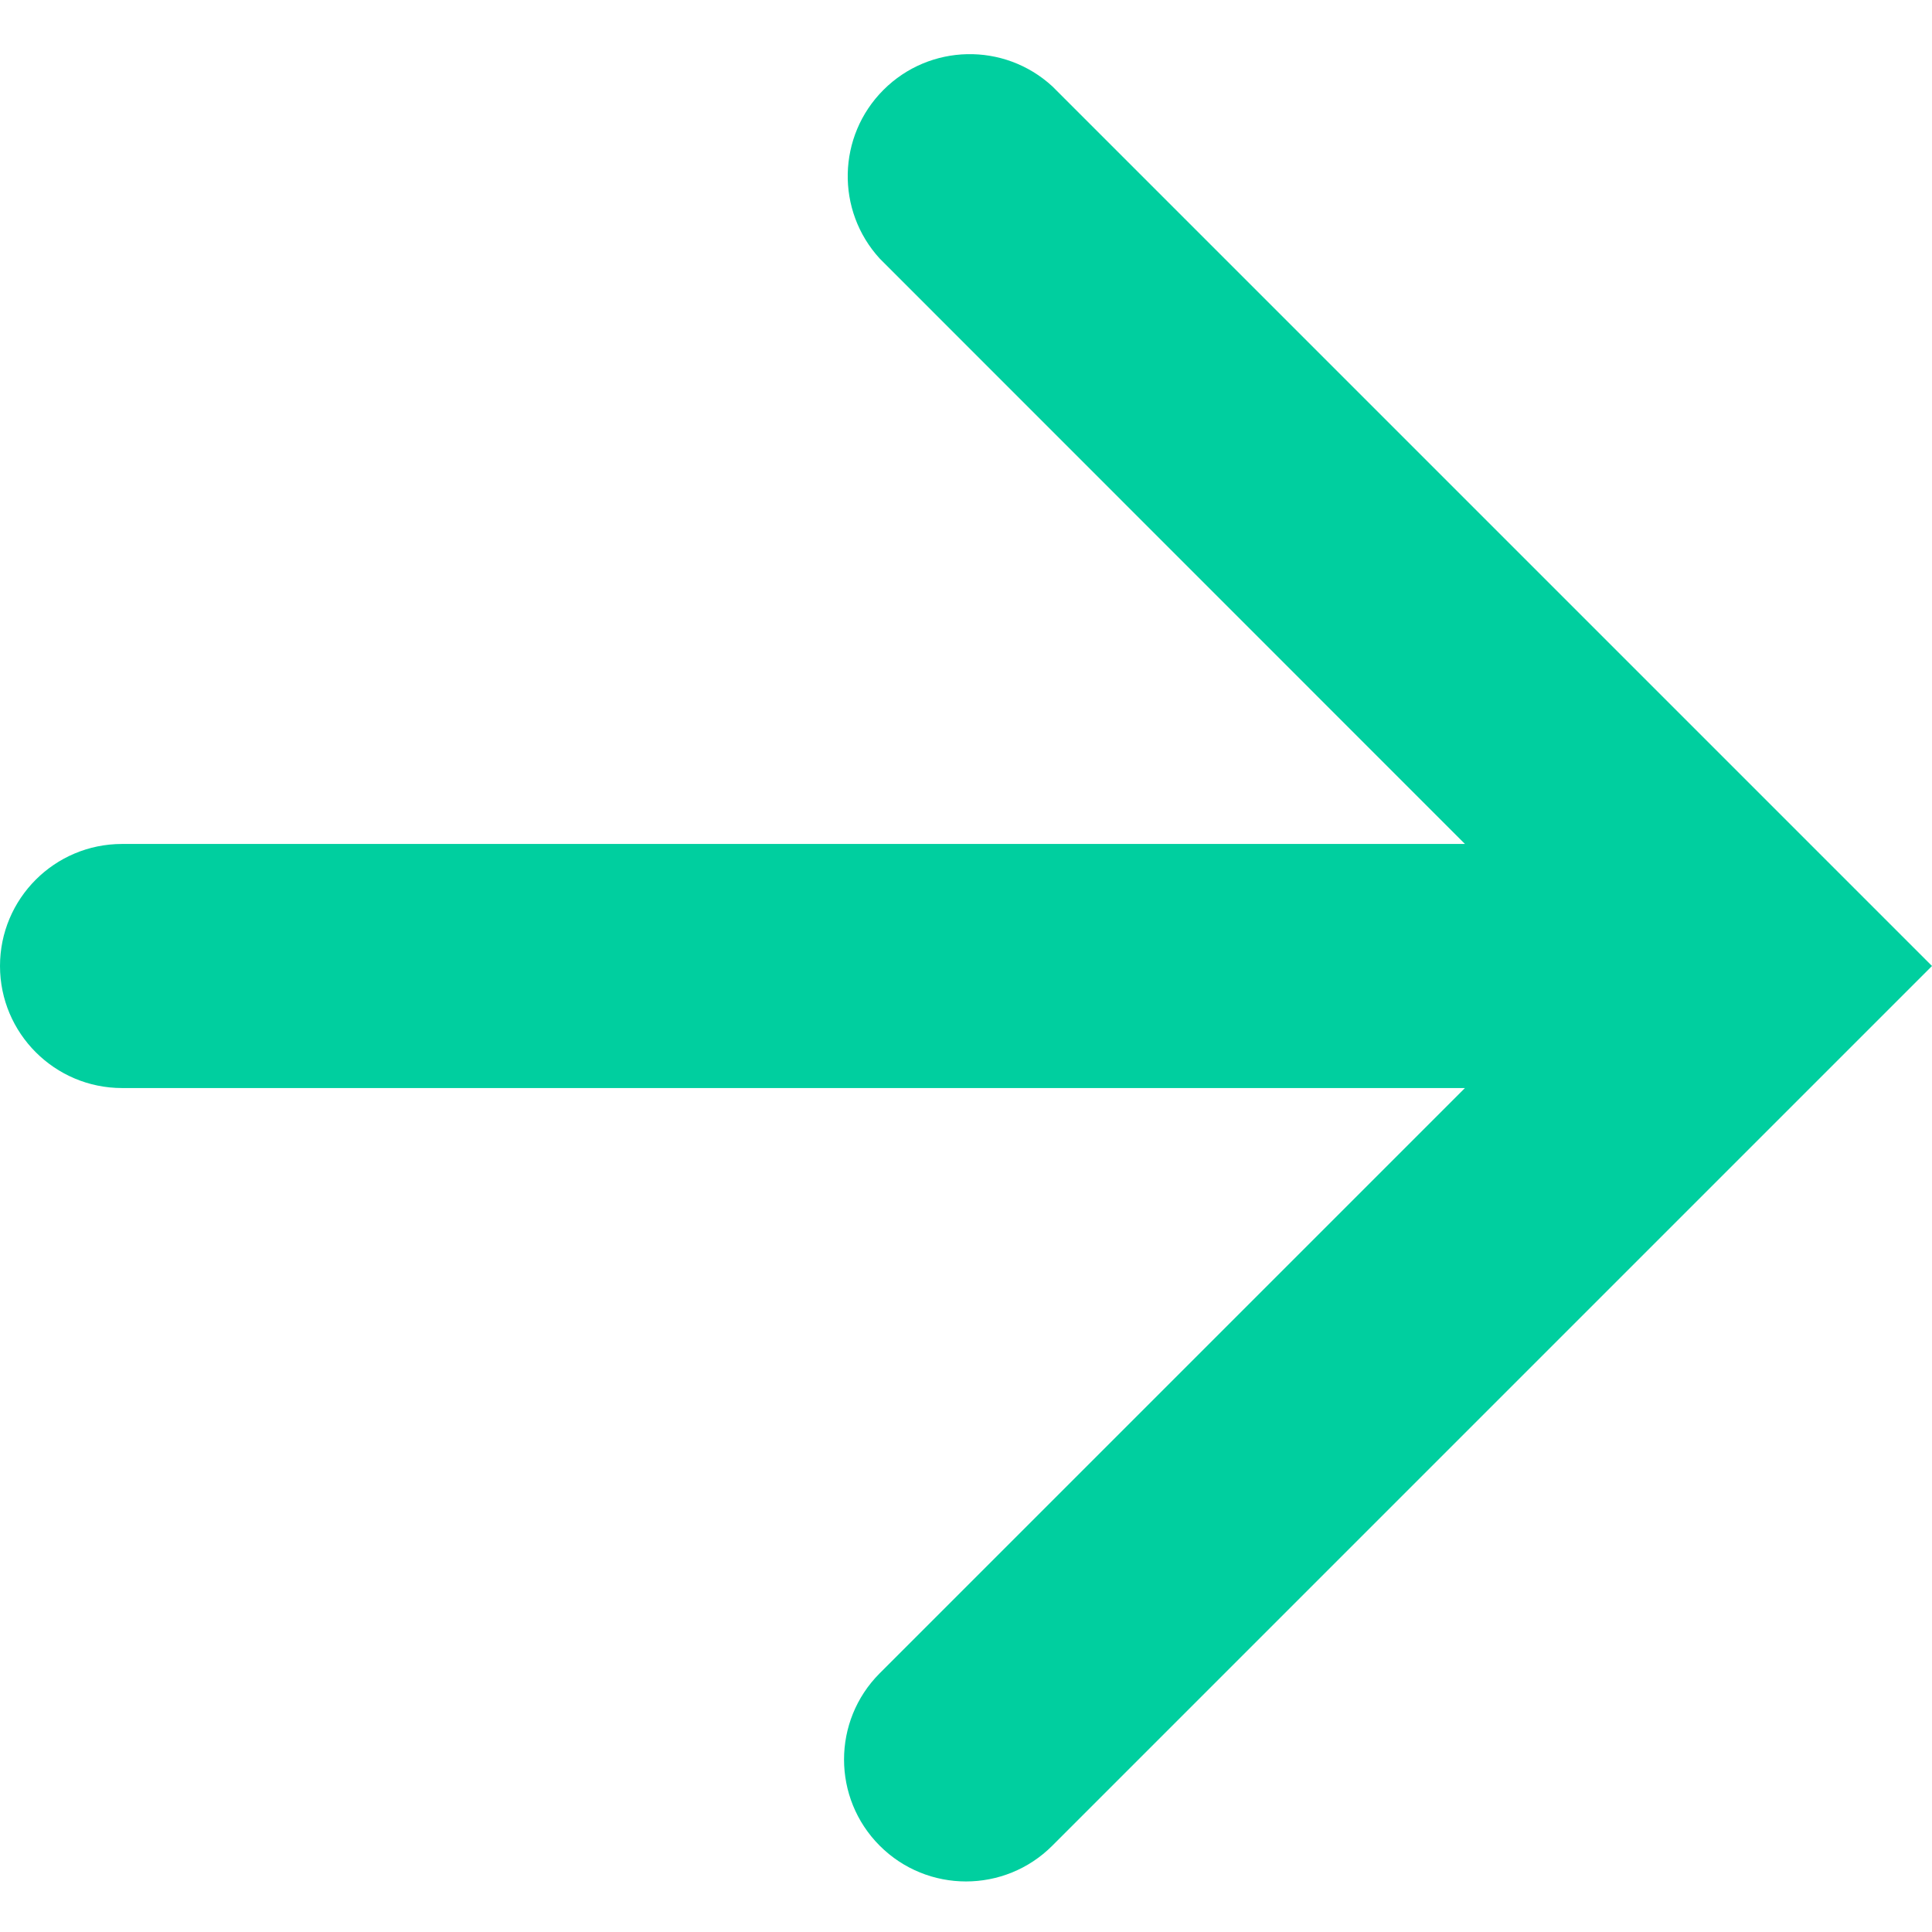
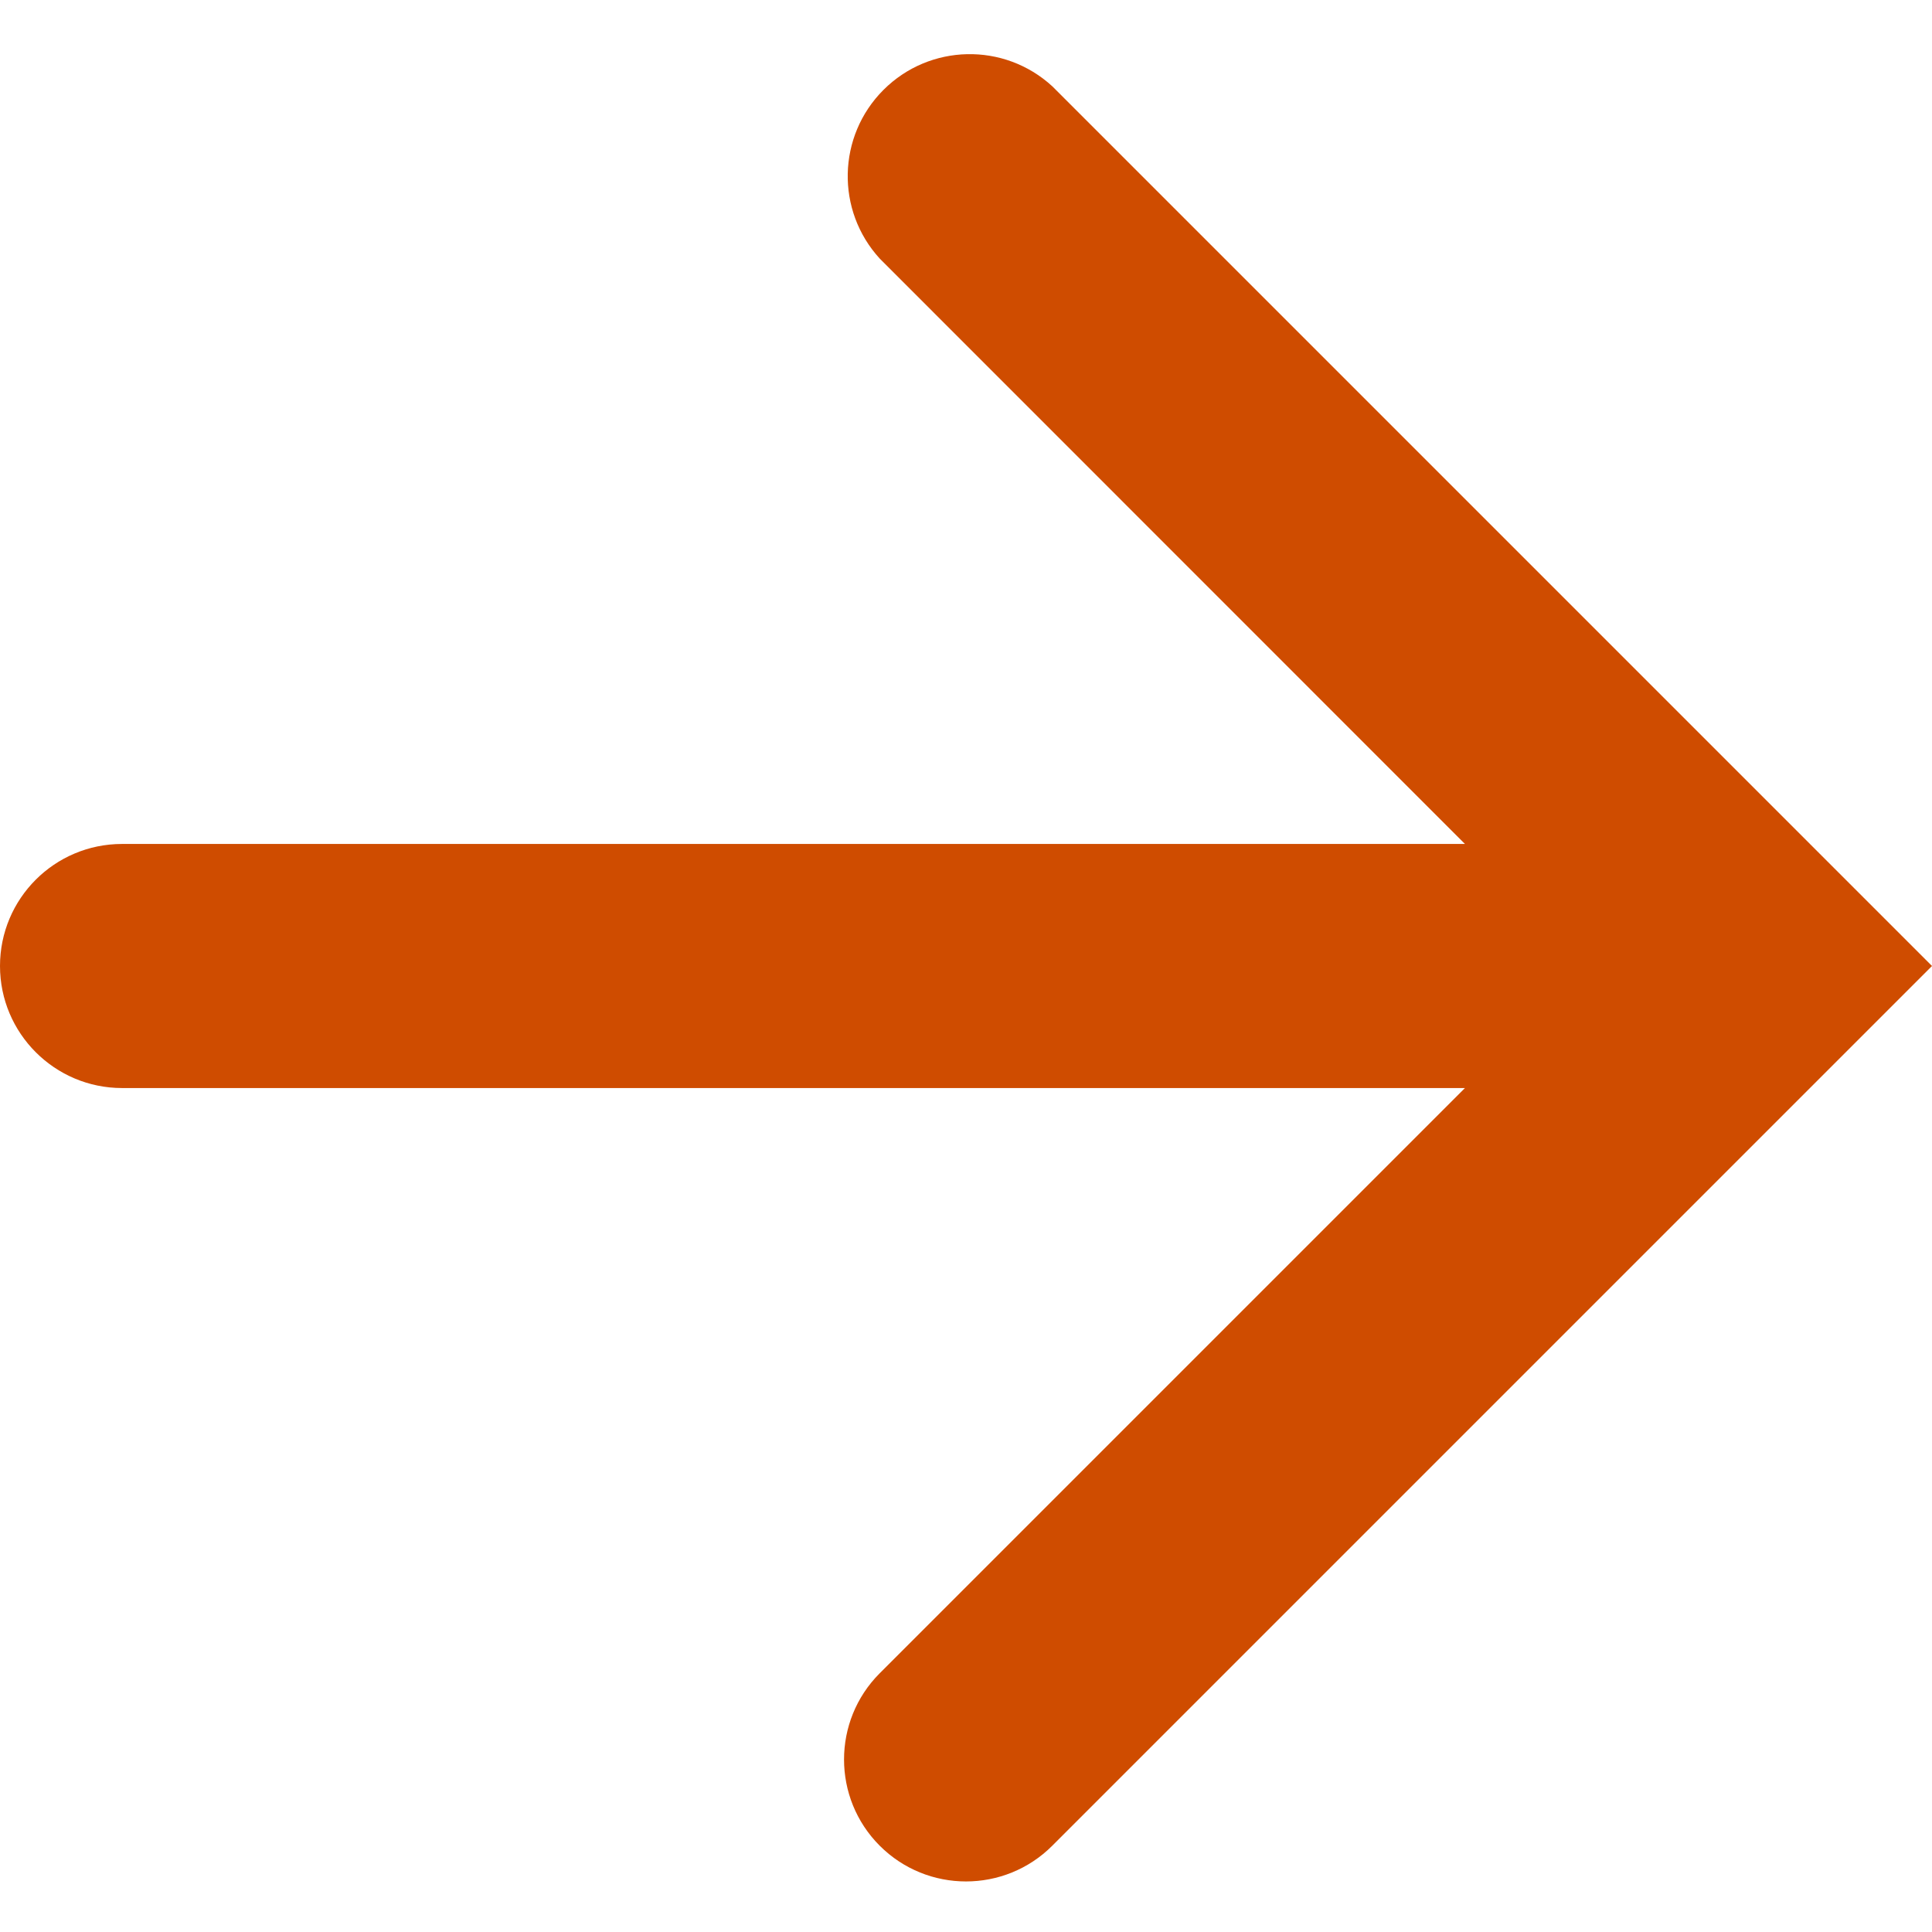
<svg xmlns="http://www.w3.org/2000/svg" width="12" height="12" viewBox="0 0 12 12">
-   <path fill="#00CF9F" fill-rule="nonzero" d="M0 6c0 .418.34.758.758.758h8.341l-3.635 3.635a.758.758 0 0 0 0 1.071.758.758 0 0 0 1.072 0L12 6 6.536.536a.758.758 0 0 0-1.071 1.071l3.634 3.635H.758A.758.758 0 0 0 0 6z" />
+   <path fill="#cf4c00" fill-rule="nonzero" d="M0 6c0 .418.34.758.758.758h8.341l-3.635 3.635a.758.758 0 0 0 0 1.071.758.758 0 0 0 1.072 0L12 6 6.536.536a.758.758 0 0 0-1.071 1.071l3.634 3.635H.758A.758.758 0 0 0 0 6z" />
</svg>
